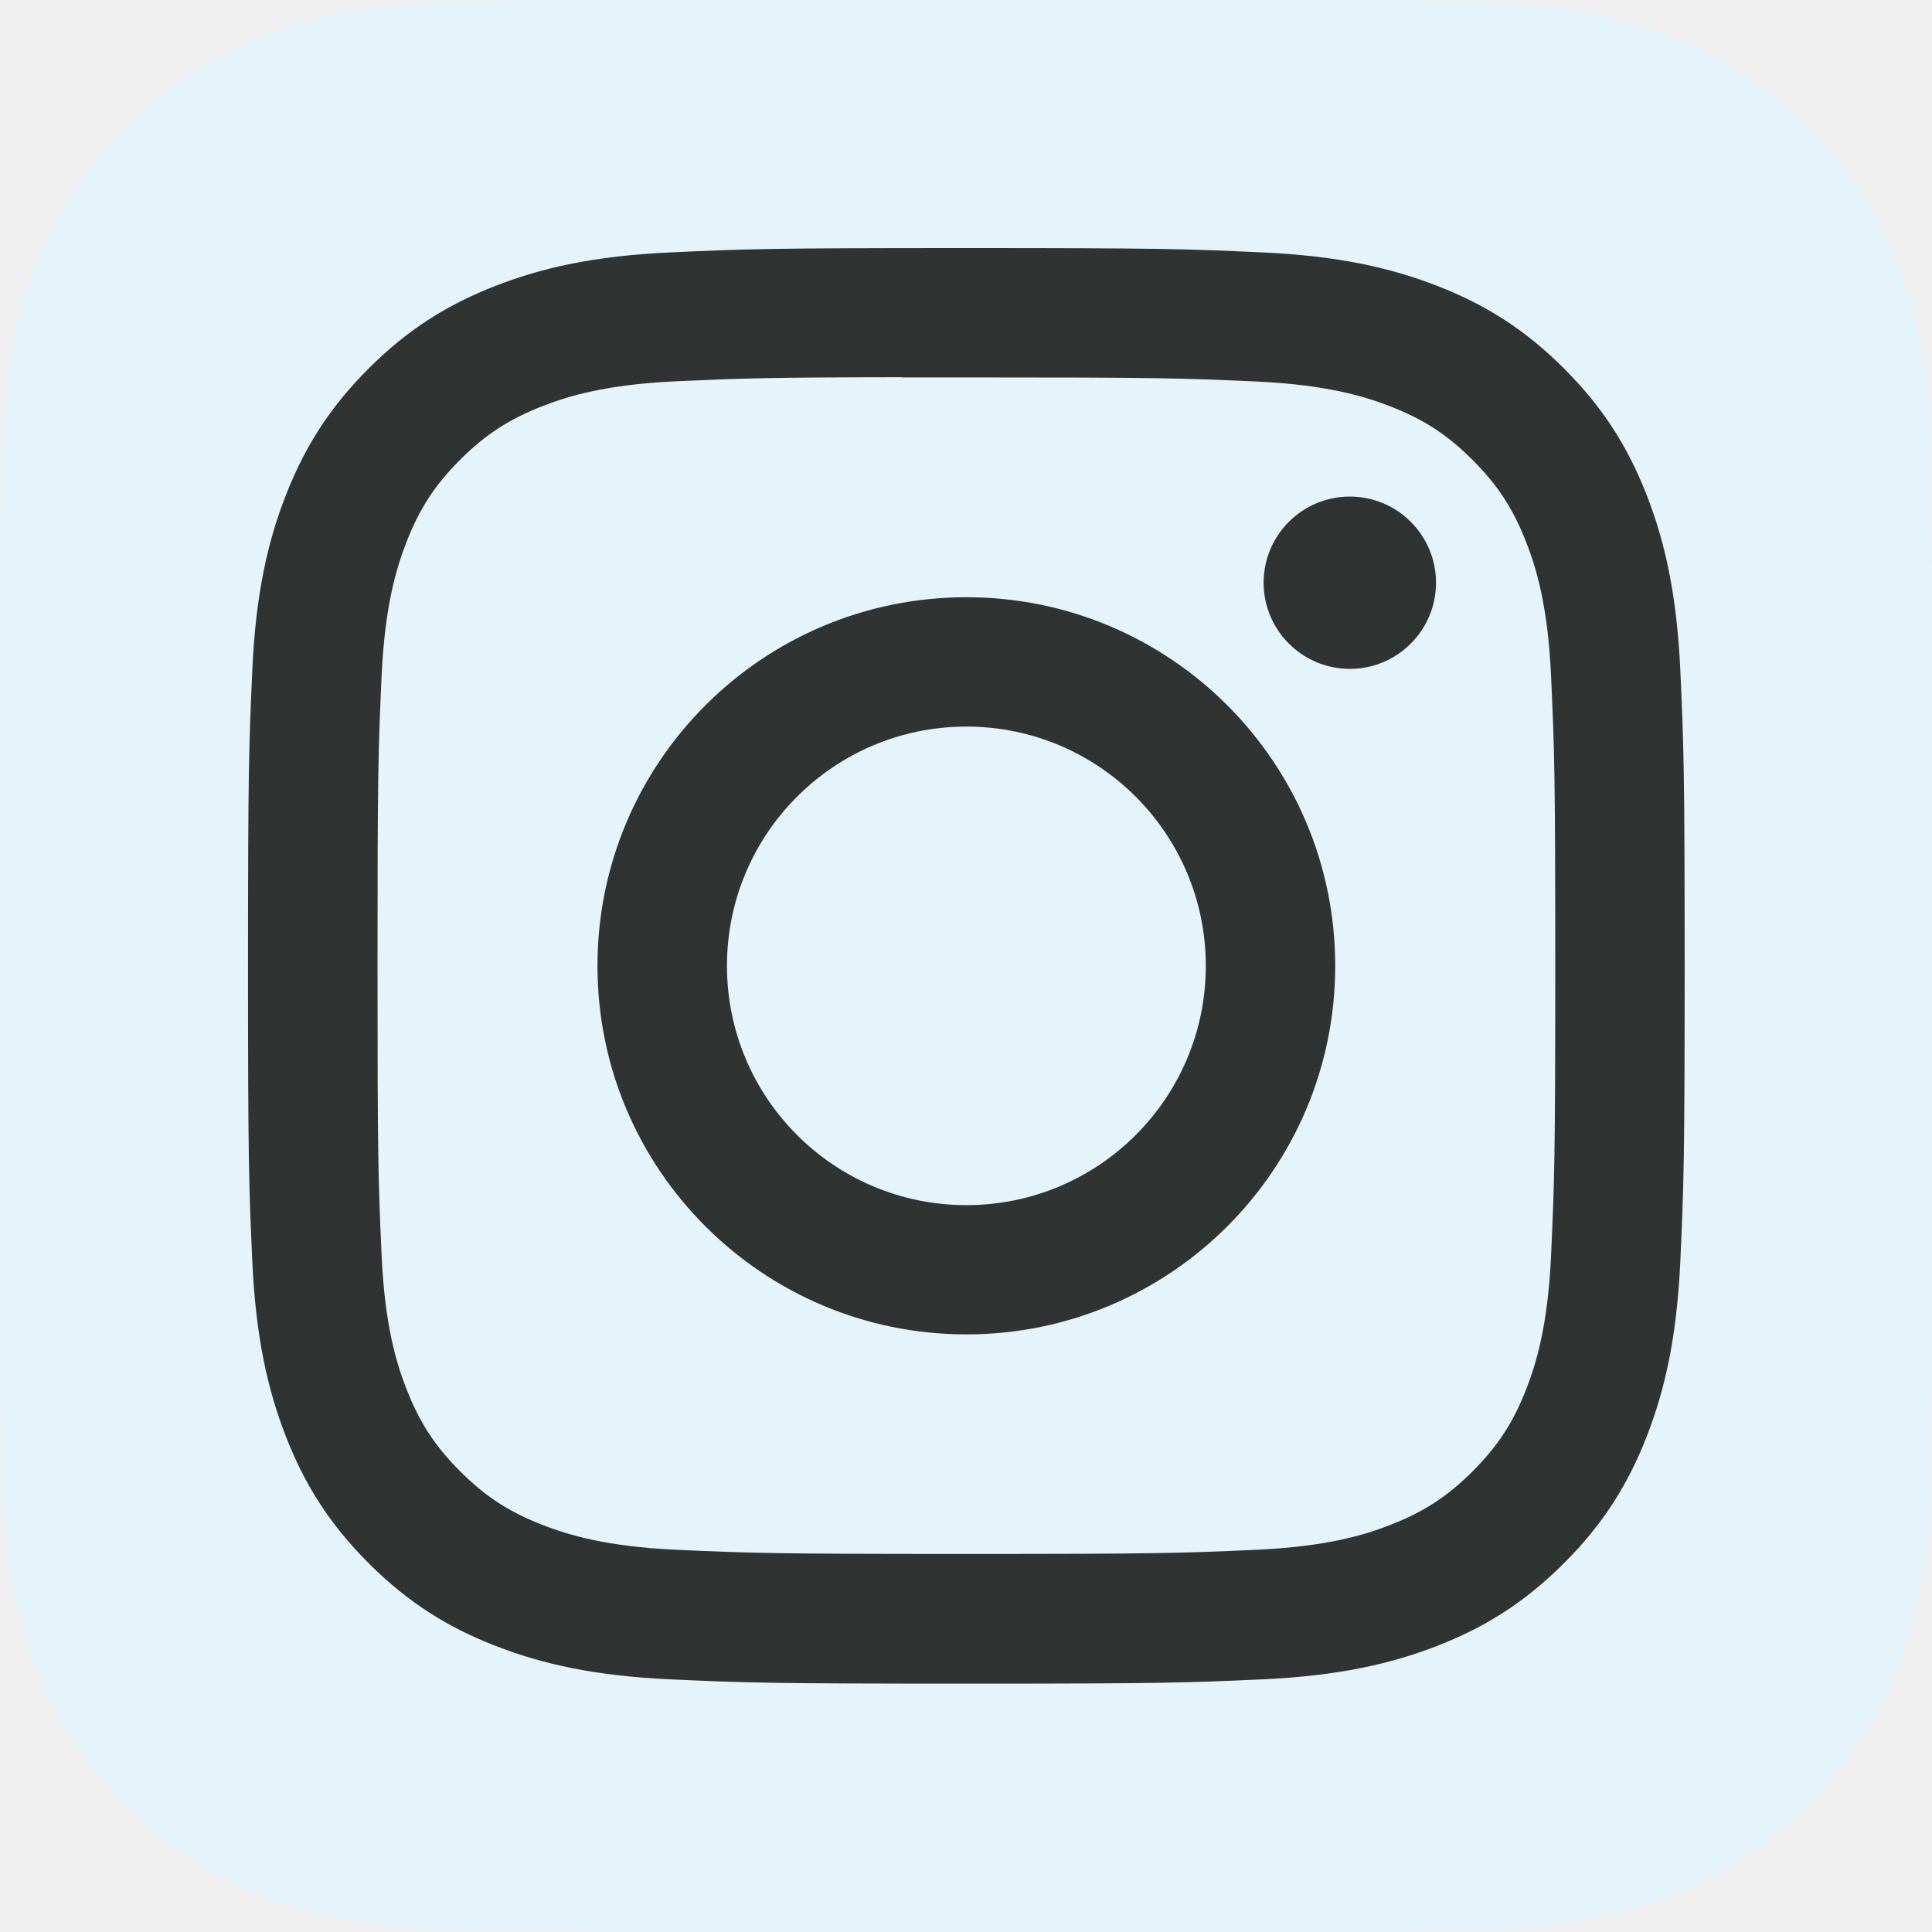
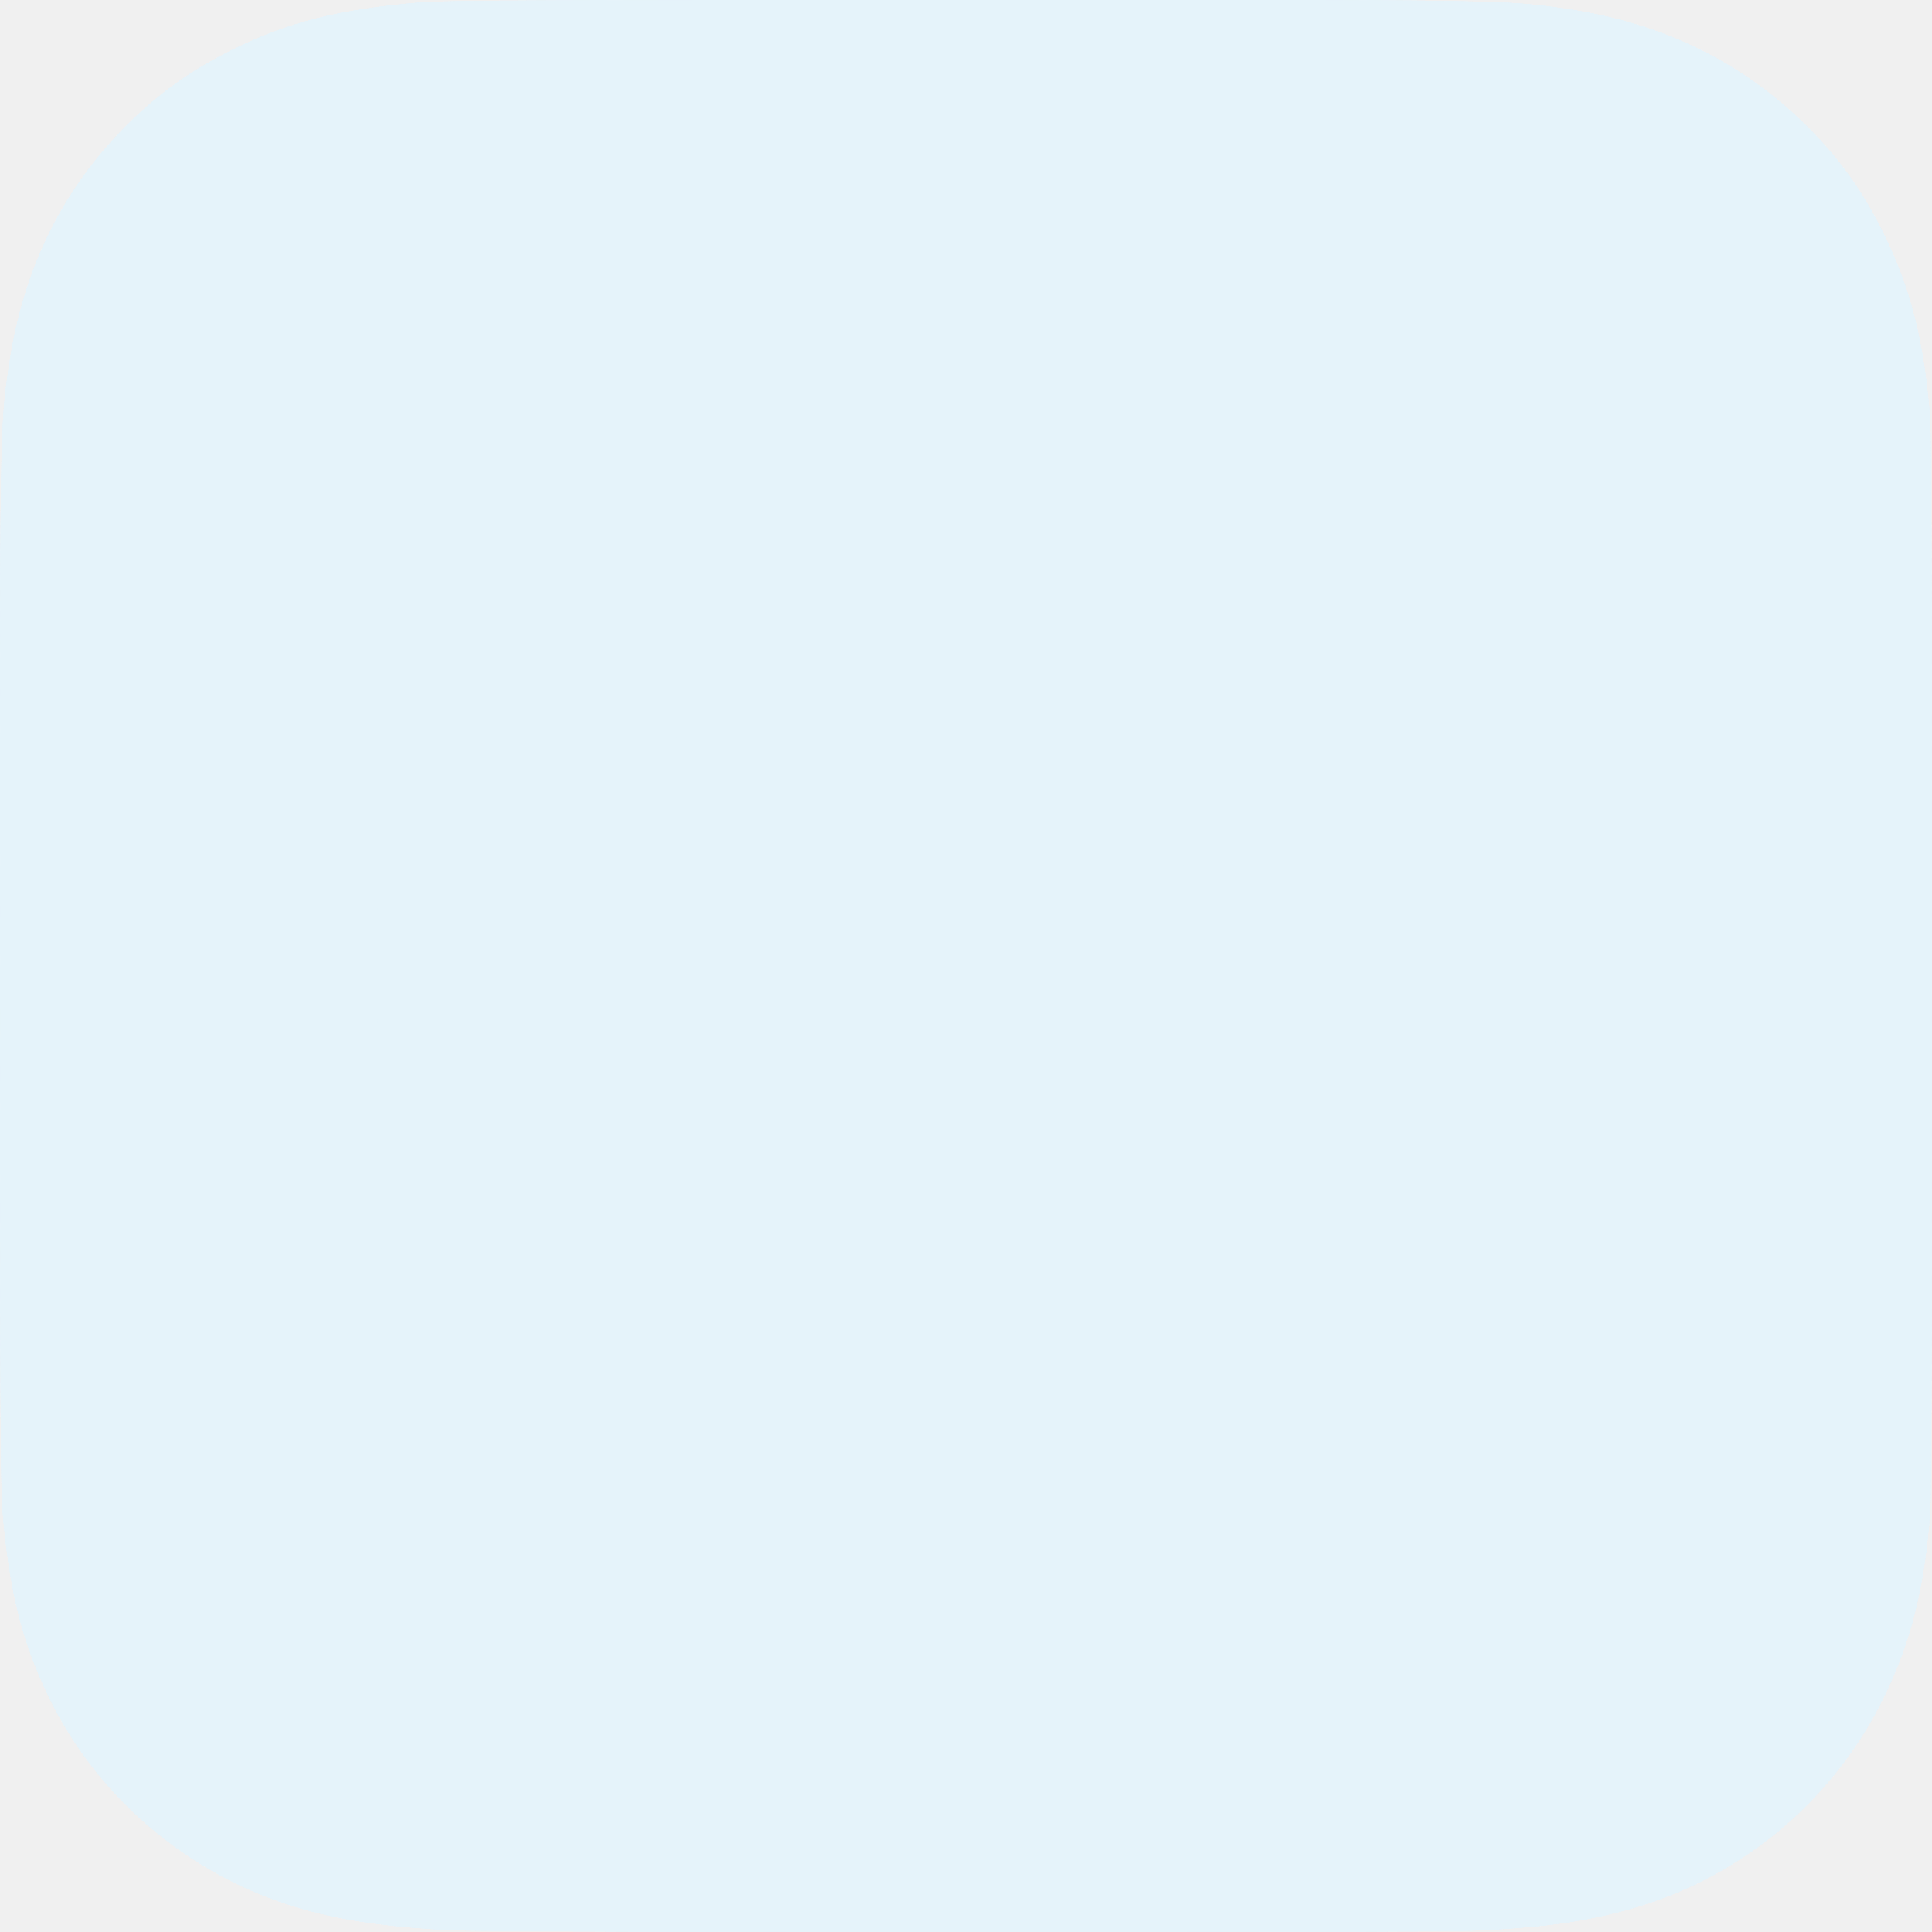
<svg xmlns="http://www.w3.org/2000/svg" width="40" height="40" viewBox="0 0 40 40" fill="none">
  <g clip-path="url(#clip0_164_486)">
    <path d="M20.006 0C11.657 0 9.215 0.009 8.74 0.048C7.027 0.19 5.96 0.46 4.799 1.039C3.903 1.484 3.197 1.999 2.501 2.721C1.232 4.039 0.463 5.66 0.184 7.587C0.049 8.523 0.009 8.713 0.001 13.492C-0.002 15.084 0.001 17.18 0.001 19.992C0.001 28.337 0.011 30.778 0.051 31.252C0.189 32.919 0.451 33.969 1.004 35.117C2.063 37.314 4.084 38.963 6.465 39.578C7.289 39.791 8.2 39.908 9.369 39.963C9.864 39.985 14.912 40 19.964 40C25.015 40 30.067 39.994 30.549 39.969C31.903 39.906 32.689 39.8 33.558 39.575C35.955 38.957 37.939 37.332 39.019 35.104C39.562 33.984 39.837 32.895 39.962 31.314C39.989 30.969 40 25.474 40 19.987C40 14.498 39.988 9.014 39.961 8.669C39.834 7.063 39.559 5.983 38.999 4.841C38.539 3.906 38.028 3.209 37.287 2.495C35.964 1.231 34.345 0.462 32.417 0.183C31.483 0.048 31.297 0.008 26.516 0H20.006Z" fill="#E5F3FA" />
    <path d="M20.006 0C11.657 0 9.215 0.009 8.74 0.048C7.027 0.19 5.96 0.46 4.799 1.039C3.903 1.484 3.197 1.999 2.501 2.721C1.232 4.039 0.463 5.66 0.184 7.587C0.049 8.523 0.009 8.713 0.001 13.492C-0.002 15.084 0.001 17.18 0.001 19.992C0.001 28.337 0.011 30.778 0.051 31.252C0.189 32.919 0.451 33.969 1.004 35.117C2.063 37.314 4.084 38.963 6.465 39.578C7.289 39.791 8.2 39.908 9.369 39.963C9.864 39.985 14.912 40 19.964 40C25.015 40 30.067 39.994 30.549 39.969C31.903 39.906 32.689 39.8 33.558 39.575C35.955 38.957 37.939 37.332 39.019 35.104C39.562 33.984 39.837 32.895 39.962 31.314C39.989 30.969 40 25.474 40 19.987C40 14.498 39.988 9.014 39.961 8.669C39.834 7.063 39.559 5.983 38.999 4.841C38.539 3.906 38.028 3.209 37.287 2.495C35.964 1.231 34.345 0.462 32.417 0.183C31.483 0.048 31.297 0.008 26.516 0H20.006Z" fill="#E5F3FA" />
    <path d="M20.006 0C11.657 0 9.215 0.009 8.74 0.048C7.027 0.19 5.96 0.46 4.799 1.039C3.903 1.484 3.197 1.999 2.501 2.721C1.232 4.039 0.463 5.66 0.184 7.587C0.049 8.523 0.009 8.713 0.001 13.492C-0.002 15.084 0.001 17.18 0.001 19.992C0.001 28.337 0.011 30.778 0.051 31.252C0.189 32.919 0.451 33.969 1.004 35.117C2.063 37.314 4.084 38.963 6.465 39.578C7.289 39.791 8.2 39.908 9.369 39.963C9.864 39.985 14.912 40 19.964 40C25.015 40 30.067 39.994 30.549 39.969C31.903 39.906 32.689 39.8 33.558 39.575C35.955 38.957 37.939 37.332 39.019 35.104C39.562 33.984 39.837 32.895 39.962 31.314C39.989 30.969 40 25.474 40 19.987C40 14.498 39.988 9.014 39.961 8.669C39.834 7.063 39.559 5.983 38.999 4.841C38.539 3.906 38.028 3.209 37.287 2.495C35.964 1.231 34.345 0.462 32.417 0.183C31.483 0.048 31.297 0.008 26.516 0H20.006Z" fill="#E5F3FA" />
    <path d="M20.006 0C11.657 0 9.215 0.009 8.74 0.048C7.027 0.19 5.96 0.46 4.799 1.039C3.903 1.484 3.197 1.999 2.501 2.721C1.232 4.039 0.463 5.66 0.184 7.587C0.049 8.523 0.009 8.713 0.001 13.492C-0.002 15.084 0.001 17.18 0.001 19.992C0.001 28.337 0.011 30.778 0.051 31.252C0.189 32.919 0.451 33.969 1.004 35.117C2.063 37.314 4.084 38.963 6.465 39.578C7.289 39.791 8.2 39.908 9.369 39.963C9.864 39.985 14.912 40 19.964 40C25.015 40 30.067 39.994 30.549 39.969C31.903 39.906 32.689 39.8 33.558 39.575C35.955 38.957 37.939 37.332 39.019 35.104C39.562 33.984 39.837 32.895 39.962 31.314C39.989 30.969 40 25.474 40 19.987C40 14.498 39.988 9.014 39.961 8.669C39.834 7.063 39.559 5.983 38.999 4.841C38.539 3.906 38.028 3.209 37.287 2.495C35.964 1.231 34.345 0.462 32.417 0.183C31.483 0.048 31.297 0.008 26.516 0H20.006Z" fill="#E5F3FA" />
-     <path d="M20.008 5.136C15.969 5.136 15.462 5.153 13.876 5.226C12.292 5.298 11.212 5.548 10.266 5.916C9.288 6.296 8.458 6.803 7.632 7.63C6.804 8.456 6.296 9.285 5.915 10.262C5.546 11.207 5.295 12.287 5.224 13.869C5.153 15.454 5.135 15.961 5.135 19.997C5.135 24.033 5.152 24.538 5.224 26.123C5.297 27.705 5.548 28.785 5.915 29.73C6.295 30.708 6.804 31.537 7.631 32.363C8.457 33.19 9.287 33.699 10.264 34.078C11.21 34.446 12.291 34.696 13.874 34.769C15.461 34.841 15.967 34.858 20.006 34.858C24.046 34.858 24.551 34.841 26.137 34.769C27.721 34.696 28.802 34.446 29.749 34.078C30.727 33.699 31.555 33.19 32.382 32.363C33.209 31.537 33.717 30.708 34.098 29.73C34.464 28.785 34.715 27.705 34.789 26.124C34.86 24.538 34.879 24.033 34.879 19.997C34.879 15.961 34.86 15.454 34.789 13.869C34.715 12.287 34.464 11.207 34.098 10.262C33.717 9.285 33.209 8.456 32.382 7.63C31.554 6.803 30.727 6.295 29.748 5.916C28.8 5.548 27.718 5.298 26.135 5.226C24.549 5.153 24.044 5.136 20.003 5.136H20.008ZM18.674 7.814C19.07 7.813 19.512 7.814 20.008 7.814C23.979 7.814 24.45 7.828 26.018 7.899C27.468 7.966 28.255 8.208 28.779 8.411C29.473 8.68 29.968 9.002 30.488 9.523C31.009 10.043 31.331 10.538 31.601 11.232C31.805 11.755 32.047 12.541 32.113 13.99C32.184 15.557 32.2 16.027 32.2 19.994C32.2 23.96 32.184 24.43 32.113 25.997C32.047 27.446 31.805 28.232 31.601 28.756C31.331 29.449 31.009 29.943 30.488 30.463C29.968 30.983 29.473 31.305 28.779 31.574C28.255 31.779 27.468 32.02 26.018 32.086C24.45 32.157 23.979 32.173 20.008 32.173C16.037 32.173 15.566 32.157 13.998 32.086C12.548 32.02 11.761 31.777 11.237 31.574C10.543 31.305 10.047 30.983 9.527 30.462C9.006 29.942 8.684 29.448 8.414 28.754C8.21 28.231 7.967 27.445 7.901 25.996C7.83 24.429 7.816 23.959 7.816 19.99C7.816 16.021 7.83 15.553 7.901 13.987C7.968 12.538 8.21 11.751 8.414 11.227C8.683 10.534 9.006 10.038 9.527 9.518C10.047 8.998 10.543 8.676 11.237 8.406C11.761 8.202 12.548 7.96 13.998 7.894C15.37 7.832 15.902 7.813 18.674 7.81L18.674 7.814ZM27.947 10.281C26.962 10.281 26.162 11.079 26.162 12.064C26.162 13.049 26.962 13.848 27.947 13.848C28.932 13.848 29.731 13.049 29.731 12.064C29.731 11.08 28.932 10.281 27.947 10.281L27.947 10.281ZM20.008 12.365C15.79 12.365 12.37 15.782 12.37 19.997C12.37 24.212 15.79 27.627 20.008 27.627C24.226 27.627 27.644 24.212 27.644 19.997C27.644 15.782 24.226 12.365 20.008 12.365H20.008ZM20.008 15.043C22.746 15.043 24.965 17.261 24.965 19.997C24.965 22.733 22.746 24.951 20.008 24.951C17.27 24.951 15.051 22.733 15.051 19.997C15.051 17.261 17.27 15.043 20.008 15.043Z" fill="#2F3331" />
+     <path d="M20.008 5.136C15.969 5.136 15.462 5.153 13.876 5.226C12.292 5.298 11.212 5.548 10.266 5.916C9.288 6.296 8.458 6.803 7.632 7.63C6.804 8.456 6.296 9.285 5.915 10.262C5.546 11.207 5.295 12.287 5.224 13.869C5.153 15.454 5.135 15.961 5.135 19.997C5.135 24.033 5.152 24.538 5.224 26.123C5.297 27.705 5.548 28.785 5.915 29.73C6.295 30.708 6.804 31.537 7.631 32.363C8.457 33.19 9.287 33.699 10.264 34.078C11.21 34.446 12.291 34.696 13.874 34.769C15.461 34.841 15.967 34.858 20.006 34.858C24.046 34.858 24.551 34.841 26.137 34.769C27.721 34.696 28.802 34.446 29.749 34.078C30.727 33.699 31.555 33.19 32.382 32.363C33.209 31.537 33.717 30.708 34.098 29.73C34.464 28.785 34.715 27.705 34.789 26.124C34.86 24.538 34.879 24.033 34.879 19.997C34.879 15.961 34.86 15.454 34.789 13.869C34.715 12.287 34.464 11.207 34.098 10.262C33.717 9.285 33.209 8.456 32.382 7.63C31.554 6.803 30.727 6.295 29.748 5.916C28.8 5.548 27.718 5.298 26.135 5.226C24.549 5.153 24.044 5.136 20.003 5.136H20.008ZM18.674 7.814C19.07 7.813 19.512 7.814 20.008 7.814C23.979 7.814 24.45 7.828 26.018 7.899C27.468 7.966 28.255 8.208 28.779 8.411C29.473 8.68 29.968 9.002 30.488 9.523C31.009 10.043 31.331 10.538 31.601 11.232C31.805 11.755 32.047 12.541 32.113 13.99C32.184 15.557 32.2 16.027 32.2 19.994C32.2 23.96 32.184 24.43 32.113 25.997C32.047 27.446 31.805 28.232 31.601 28.756C31.331 29.449 31.009 29.943 30.488 30.463C29.968 30.983 29.473 31.305 28.779 31.574C28.255 31.779 27.468 32.02 26.018 32.086C24.45 32.157 23.979 32.173 20.008 32.173C16.037 32.173 15.566 32.157 13.998 32.086C12.548 32.02 11.761 31.777 11.237 31.574C10.543 31.305 10.047 30.983 9.527 30.462C9.006 29.942 8.684 29.448 8.414 28.754C8.21 28.231 7.967 27.445 7.901 25.996C7.83 24.429 7.816 23.959 7.816 19.99C7.816 16.021 7.83 15.553 7.901 13.987C7.968 12.538 8.21 11.751 8.414 11.227C8.683 10.534 9.006 10.038 9.527 9.518C10.047 8.998 10.543 8.676 11.237 8.406C11.761 8.202 12.548 7.96 13.998 7.894C15.37 7.832 15.902 7.813 18.674 7.81L18.674 7.814ZM27.947 10.281C26.962 10.281 26.162 11.079 26.162 12.064C26.162 13.049 26.962 13.848 27.947 13.848C28.932 13.848 29.731 13.049 29.731 12.064C29.731 11.08 28.932 10.281 27.947 10.281L27.947 10.281ZM20.008 12.365C15.79 12.365 12.37 15.782 12.37 19.997C12.37 24.212 15.79 27.627 20.008 27.627C24.226 27.627 27.644 24.212 27.644 19.997C27.644 15.782 24.226 12.365 20.008 12.365H20.008ZM20.008 15.043C22.746 15.043 24.965 17.261 24.965 19.997C24.965 22.733 22.746 24.951 20.008 24.951C17.27 24.951 15.051 22.733 15.051 19.997C15.051 17.261 17.27 15.043 20.008 15.043Z" fill="#E5F3FA" />
  </g>
  <defs>
    <clipPath id="clip0_164_486">
      <rect width="40" height="40" fill="white" />
    </clipPath>
  </defs>
</svg>
